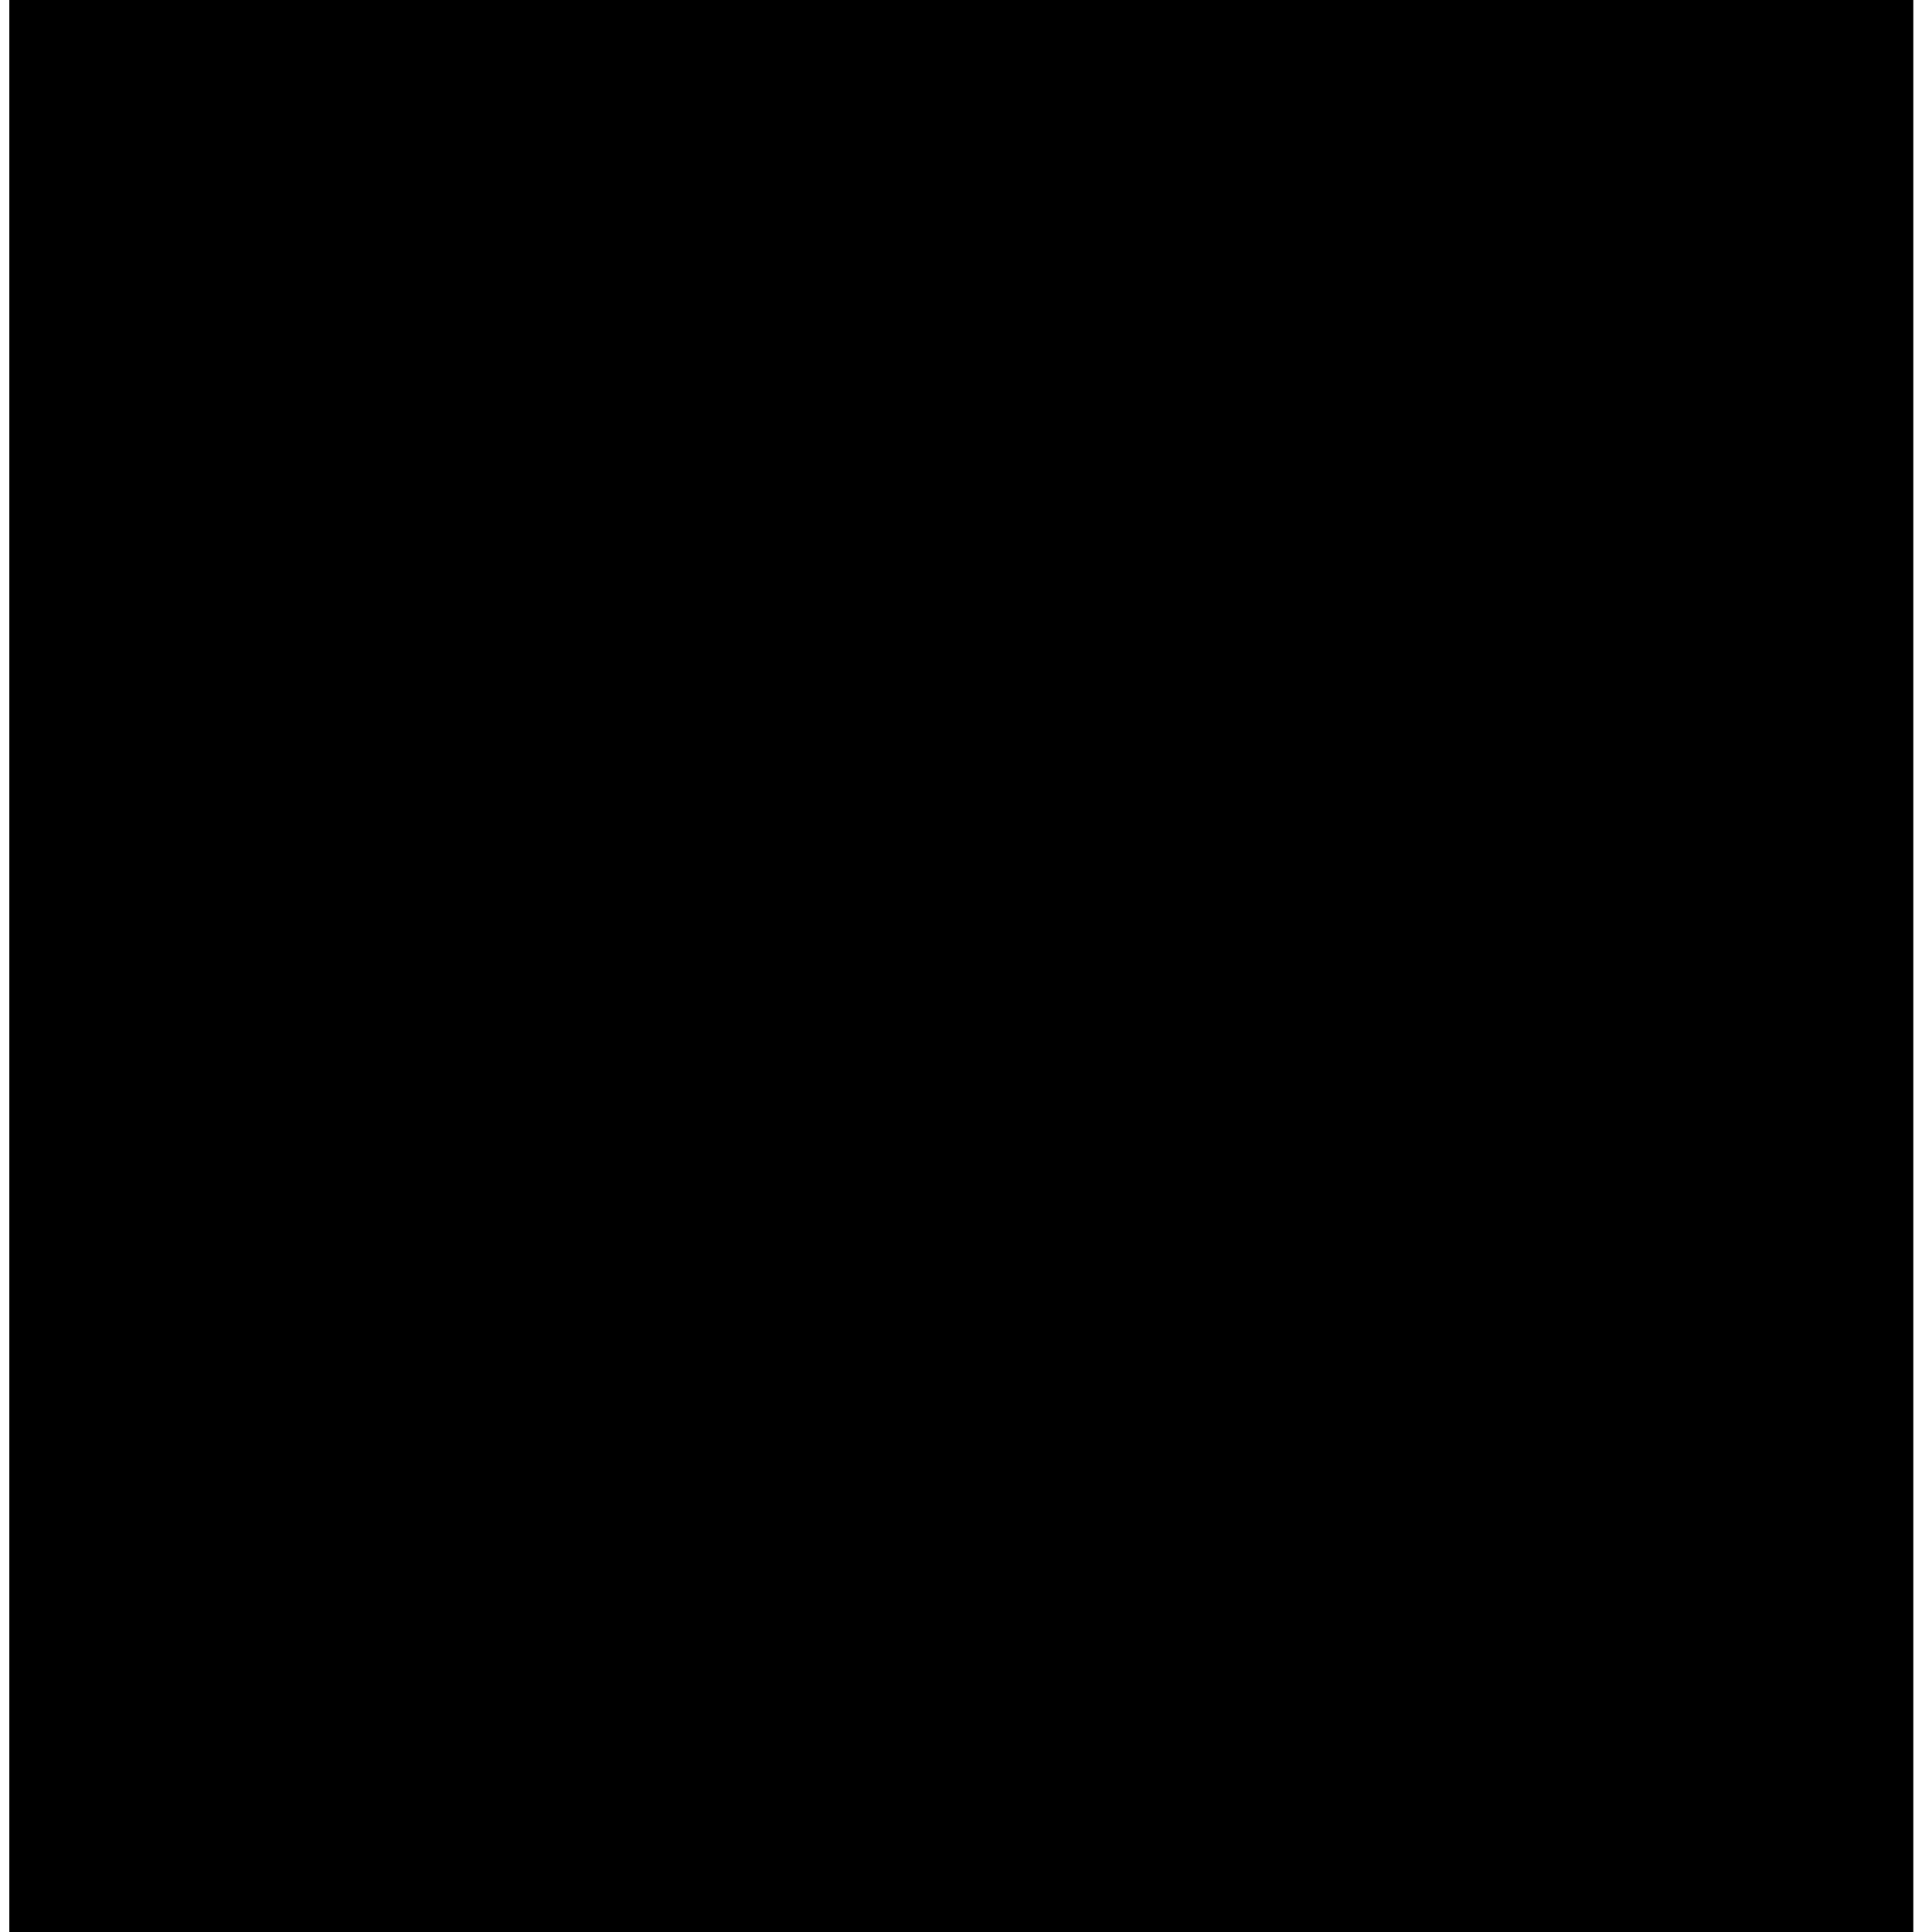
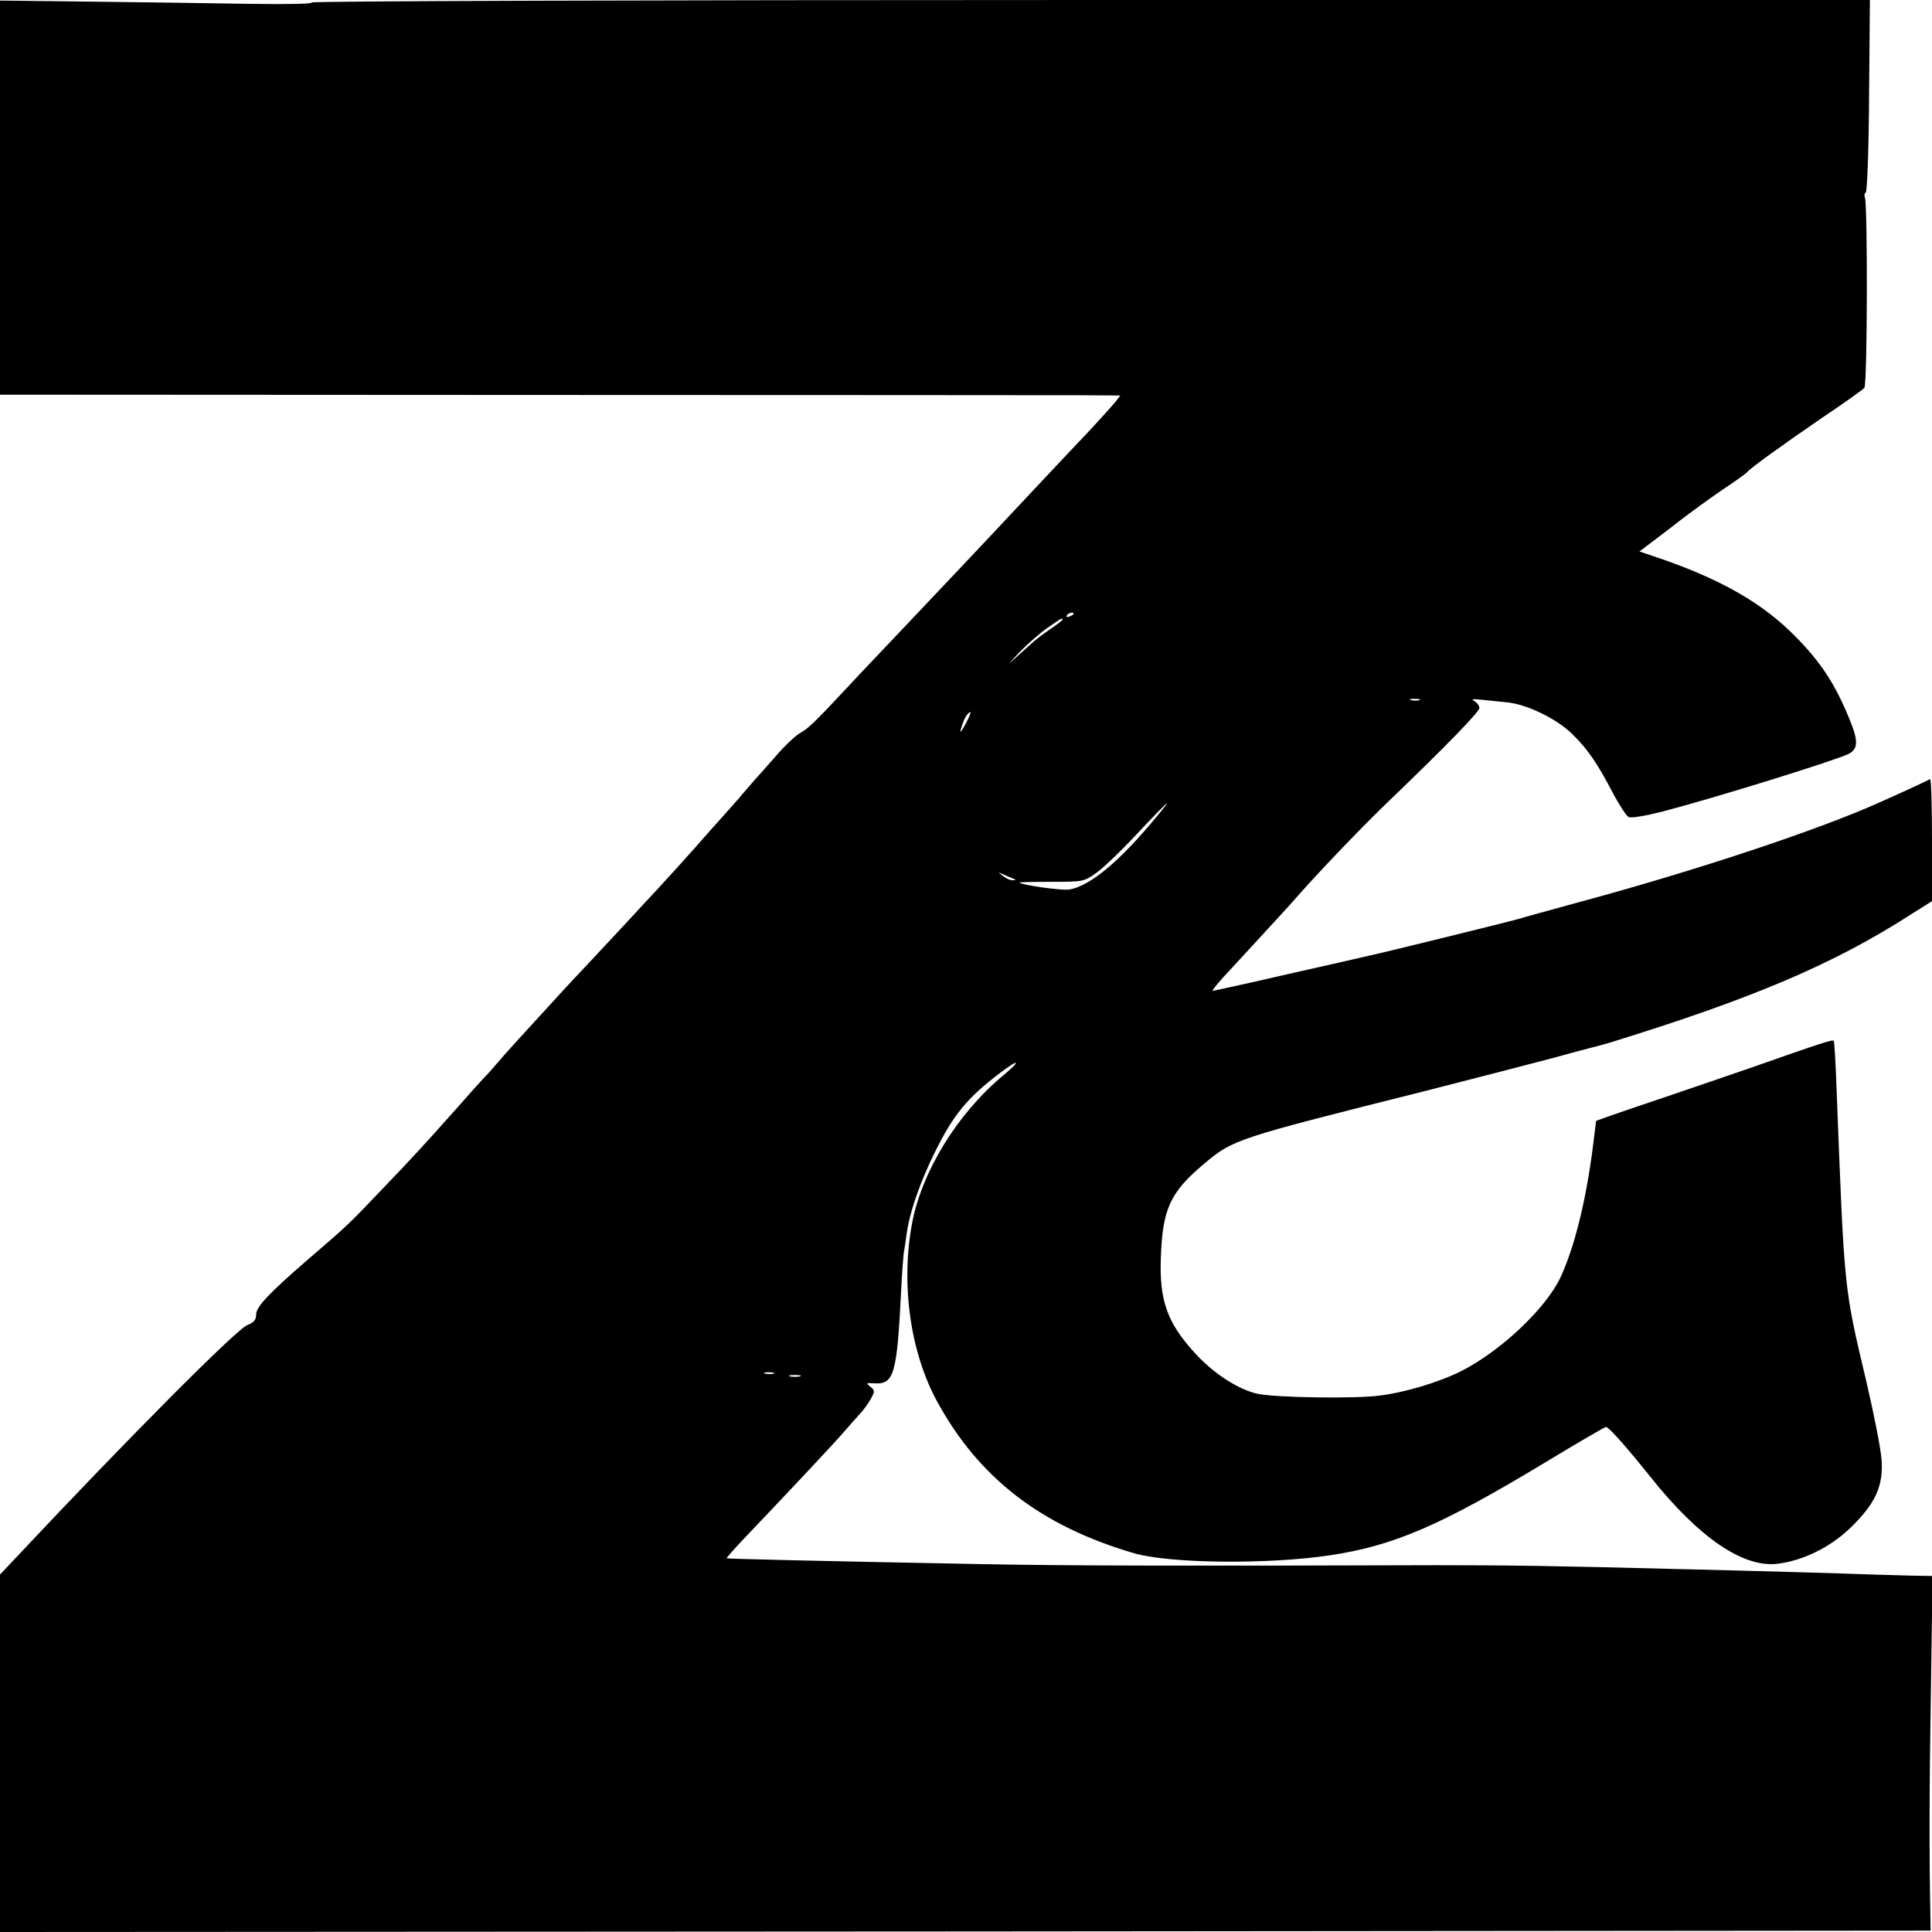
- <svg xmlns="http://www.w3.org/2000/svg" version="1.0" width="207pt" height="207pt" viewBox="0 0 207 207" preserveAspectRatio="xMidYMid meet">
-   <g transform="translate(0,207) scale(0.1,-0.1)" fill="#000000" stroke="none">
-     <path d="M10 1035 l0 -1035 1020 0 1020 0 0 1035 0 1035 -1020 0 -1020 0 0 -1035z" />
+ <svg xmlns="http://www.w3.org/2000/svg" version="1.0" width="700pt" height="700pt" viewBox="0 0 700 700" preserveAspectRatio="xMidYMid meet">
+   <g transform="translate(0,700) scale(0.1,-0.1)" fill="#000000" stroke="none">
+     <path d="M0 6284 l0 -714 1878 -1 c1032 0 1945 -1 2029 -1 l152 -1 -20 -26 c-12 -14 -49 -55 -82 -91 -34 -36 -123 -130 -197 -209 -74 -79 -148 -158 -165 -176 -43 -46 -148 -157 -326 -345 -86 -91 -172 -181 -190 -201 -124 -133 -151 -159 -177 -173 -16 -8 -56 -45 -88 -82 -32 -37 -68 -77 -79 -89 -11 -13 -31 -36 -44 -51 -13 -16 -43 -49 -65 -74 -23 -25 -72 -81 -111 -125 -38 -43 -99 -110 -135 -149 -36 -38 -76 -82 -90 -97 -14 -15 -75 -81 -136 -146 -61 -65 -123 -131 -137 -147 -143 -156 -186 -203 -212 -234 -16 -19 -41 -47 -55 -61 -14 -15 -59 -65 -100 -112 -117 -131 -158 -176 -260 -282 -131 -138 -132 -138 -275 -261 -142 -123 -187 -171 -187 -199 0 -19 -8 -29 -32 -38 -40 -16 -432 -410 -830 -834 l-66 -70 0 -648 0 -647 3498 2 3497 3 -1 65 c-4 208 -4 431 2 803 l6 417 -68 1 c-38 1 -103 3 -144 4 -102 4 -449 14 -710 20 -455 12 -633 14 -875 14 -923 -3 -1344 -2 -1655 4 -584 11 -915 19 -917 21 -2 1 29 36 68 77 145 152 317 335 355 379 21 24 49 56 62 70 13 14 30 38 38 53 14 26 14 30 -3 43 -16 13 -15 14 14 12 72 -5 83 31 98 336 3 64 8 124 9 133 2 10 7 43 11 73 10 76 49 188 102 295 68 137 117 197 237 288 71 54 77 45 9 -11 -164 -137 -292 -345 -328 -532 -42 -223 -7 -470 91 -649 152 -278 378 -451 714 -549 130 -37 483 -41 710 -7 231 35 400 108 778 336 117 71 217 129 221 129 10 0 81 -81 160 -180 175 -220 335 -330 460 -316 93 11 193 60 266 131 90 87 120 152 112 249 -3 39 -28 166 -55 281 -82 347 -79 320 -108 1065 -3 91 -8 167 -10 169 -5 5 -42 -7 -304 -99 -96 -33 -236 -81 -310 -106 -74 -25 -160 -54 -191 -65 l-56 -20 -12 -97 c-25 -194 -66 -359 -116 -468 -52 -113 -217 -269 -361 -342 -80 -40 -205 -78 -300 -89 -89 -11 -374 -7 -437 7 -68 14 -160 73 -228 148 -100 109 -129 191 -123 346 6 176 34 236 155 338 109 91 110 91 814 268 176 45 378 97 449 116 72 20 137 37 145 39 9 2 39 10 66 18 517 160 808 283 1092 466 l73 46 0 223 c0 123 -3 221 -7 219 -13 -7 -114 -54 -178 -82 -223 -101 -669 -249 -1095 -364 -102 -28 -201 -55 -220 -61 -30 -9 -509 -127 -550 -135 -8 -2 -135 -31 -282 -64 -147 -34 -271 -61 -274 -61 -4 0 13 21 37 48 24 26 88 95 142 154 54 59 106 115 115 126 84 96 229 248 331 347 226 217 341 336 341 350 0 8 -8 19 -17 24 -14 8 -9 9 22 6 22 -2 66 -7 98 -10 72 -8 179 -60 235 -116 53 -52 88 -102 143 -207 24 -46 51 -87 59 -92 9 -5 58 3 125 20 192 50 629 186 674 209 33 18 34 46 5 118 -53 132 -106 214 -203 311 -114 115 -260 199 -470 273 l-91 31 49 37 c27 20 75 57 107 82 33 25 97 72 144 104 47 31 87 60 90 64 10 14 130 100 270 196 80 54 150 103 155 110 11 13 12 662 2 689 -3 8 -2 16 3 18 5 2 11 156 12 351 l3 347 -2830 0 c-1613 0 -2824 -4 -2816 -9 8 -5 -85 -7 -220 -5 -129 2 -386 6 -571 8 l-338 4 0 -714z m3890 -1508 c0 -2 -7 -7 -16 -10 -8 -3 -12 -2 -9 4 6 10 25 14 25 6z m-40 -21 c0 -2 -20 -18 -44 -34 -25 -17 -51 -37 -58 -43 -110 -99 -107 -97 -53 -40 28 29 73 68 100 87 53 37 55 37 55 30z m1293 -292 c-7 -2 -21 -2 -30 0 -10 3 -4 5 12 5 17 0 24 -2 18 -5z m-1639 -75 c-9 -18 -19 -35 -22 -38 -8 -9 10 45 20 58 18 22 19 13 2 -20z m684 -350 c-133 -161 -241 -250 -315 -261 -26 -4 -170 16 -179 25 -1 2 51 3 115 3 114 0 119 1 160 30 24 16 91 80 149 142 58 62 108 113 110 113 2 0 -16 -24 -40 -52z m-518 -221 c13 -5 13 -6 -1 -6 -8 -1 -24 6 -35 15 -19 15 -19 15 1 6 11 -5 27 -12 35 -15z m-867 -1794 c-7 -2 -21 -2 -30 0 -10 3 -4 5 12 5 17 0 24 -2 18 -5z m95 -10 c-10 -2 -26 -2 -35 0 -10 3 -2 5 17 5 19 0 27 -2 18 -5z" />
  </g>
</svg>
